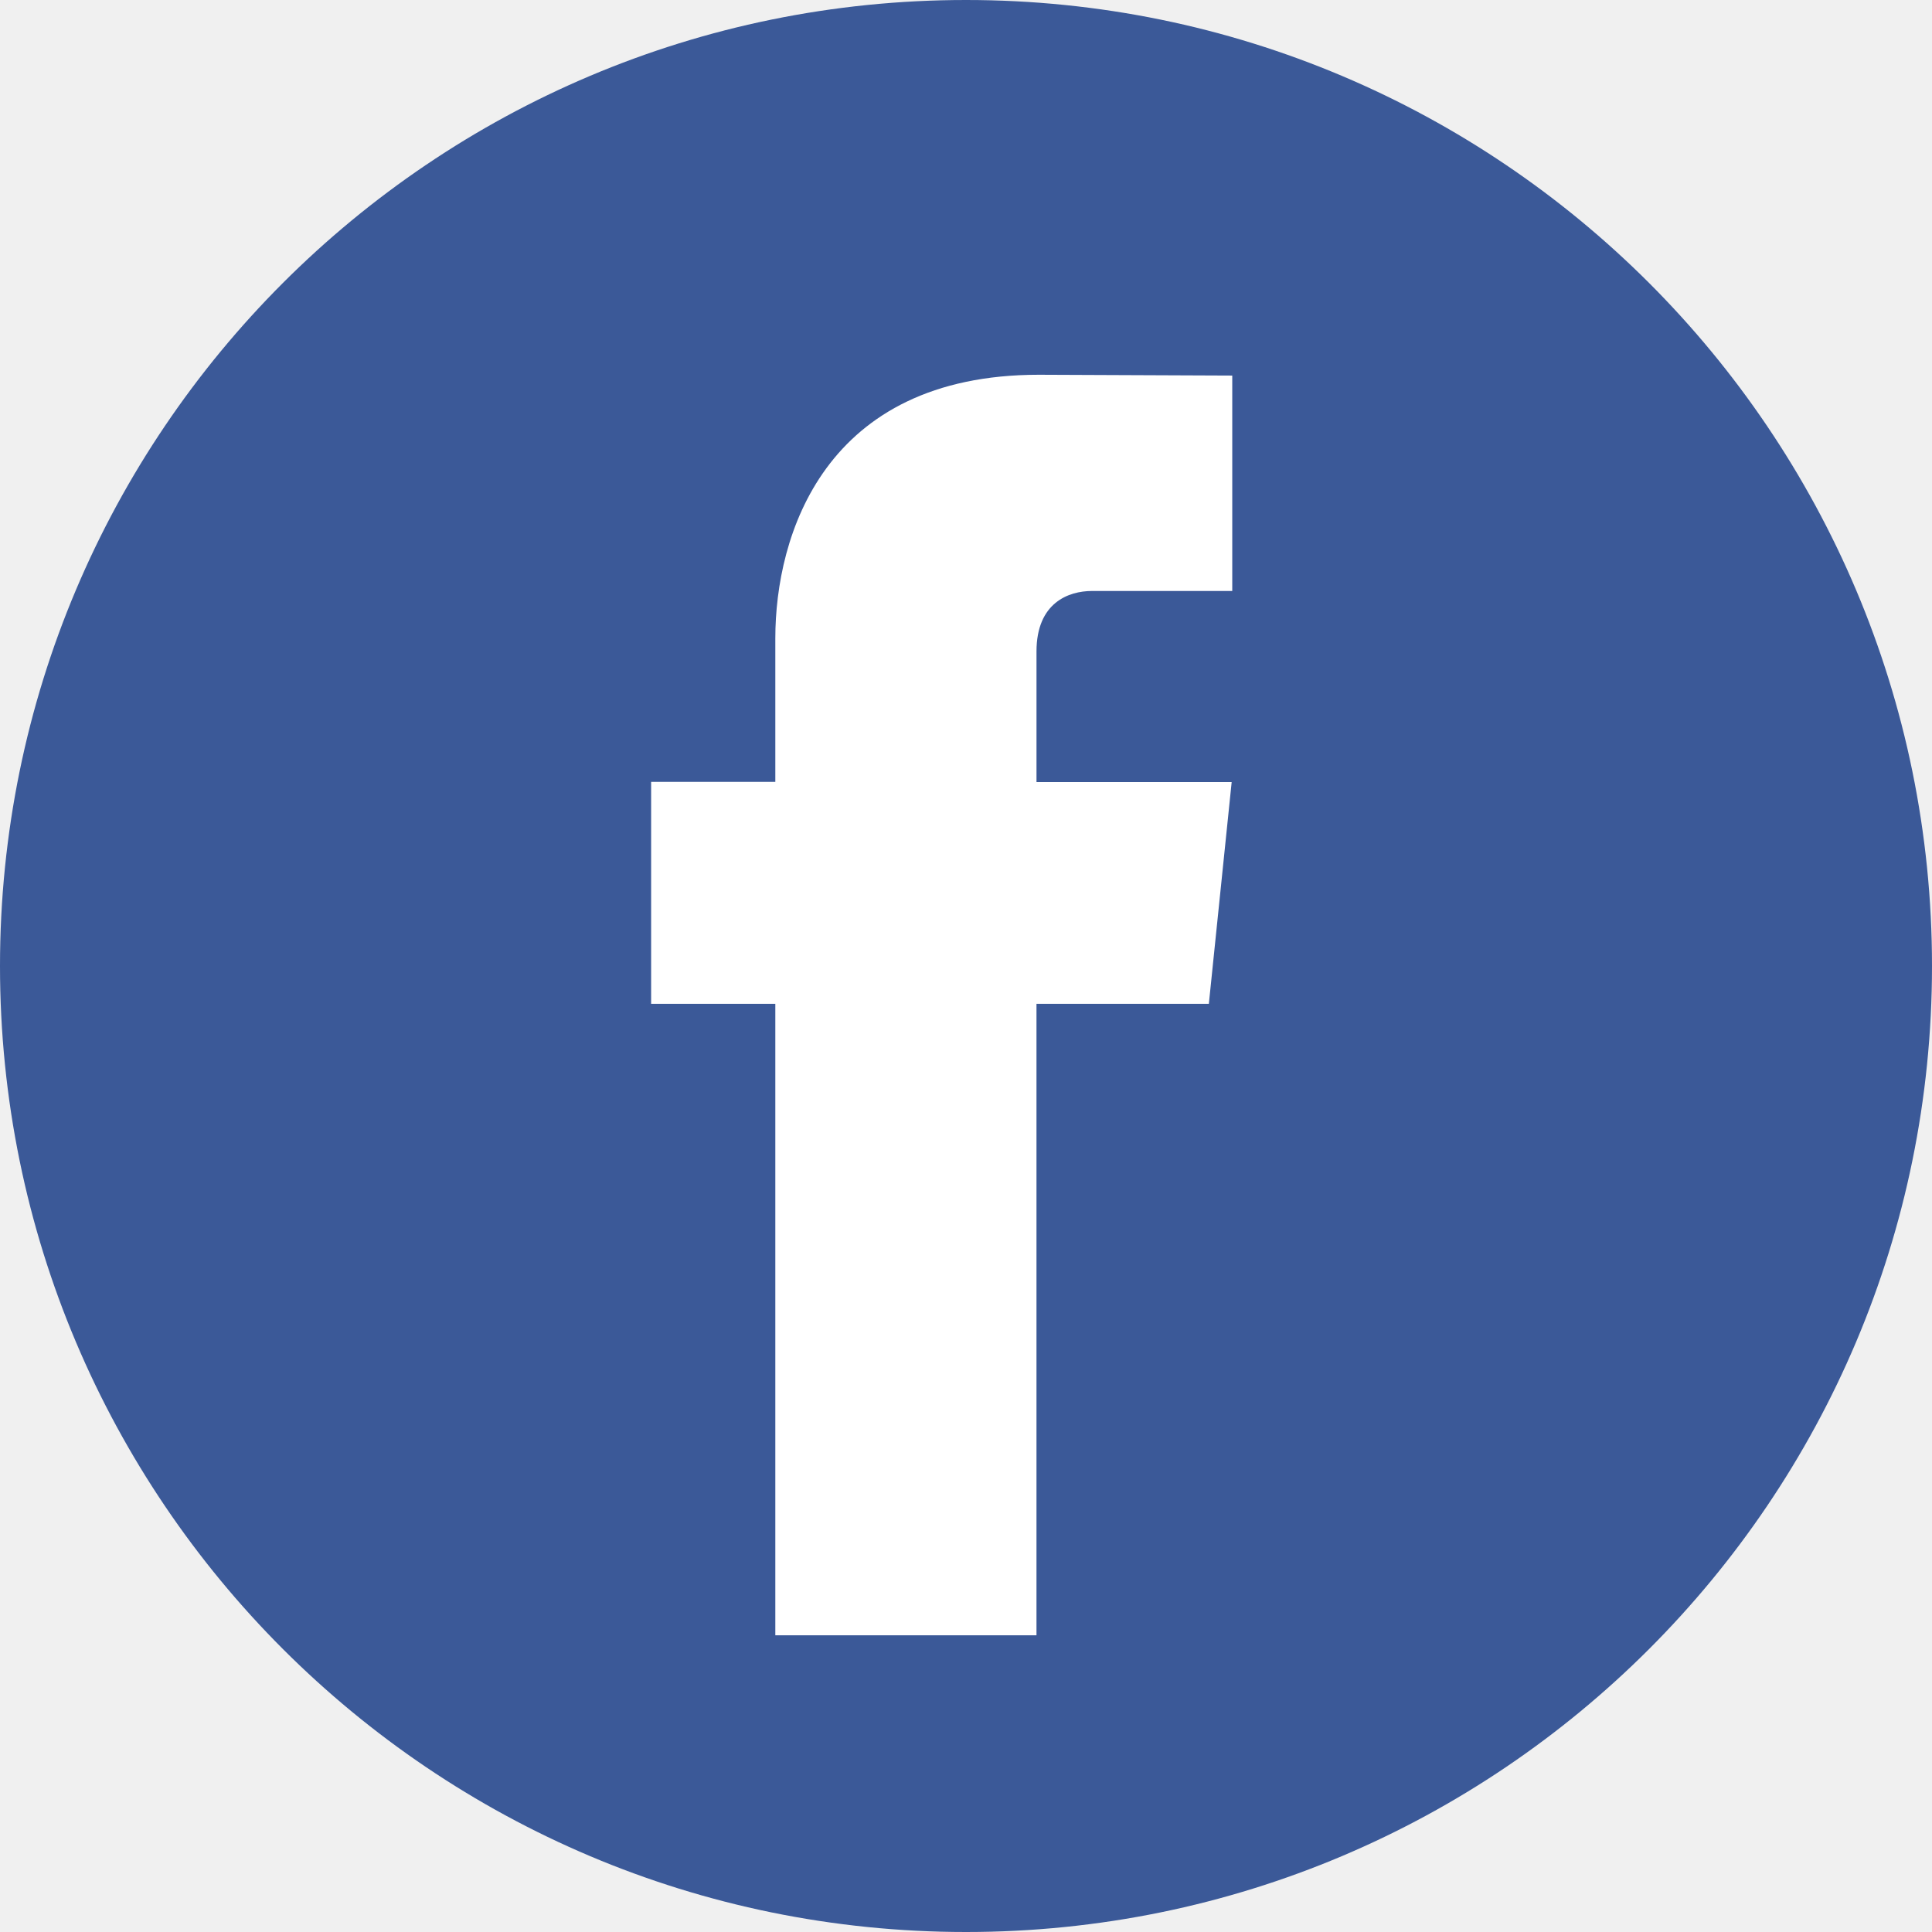
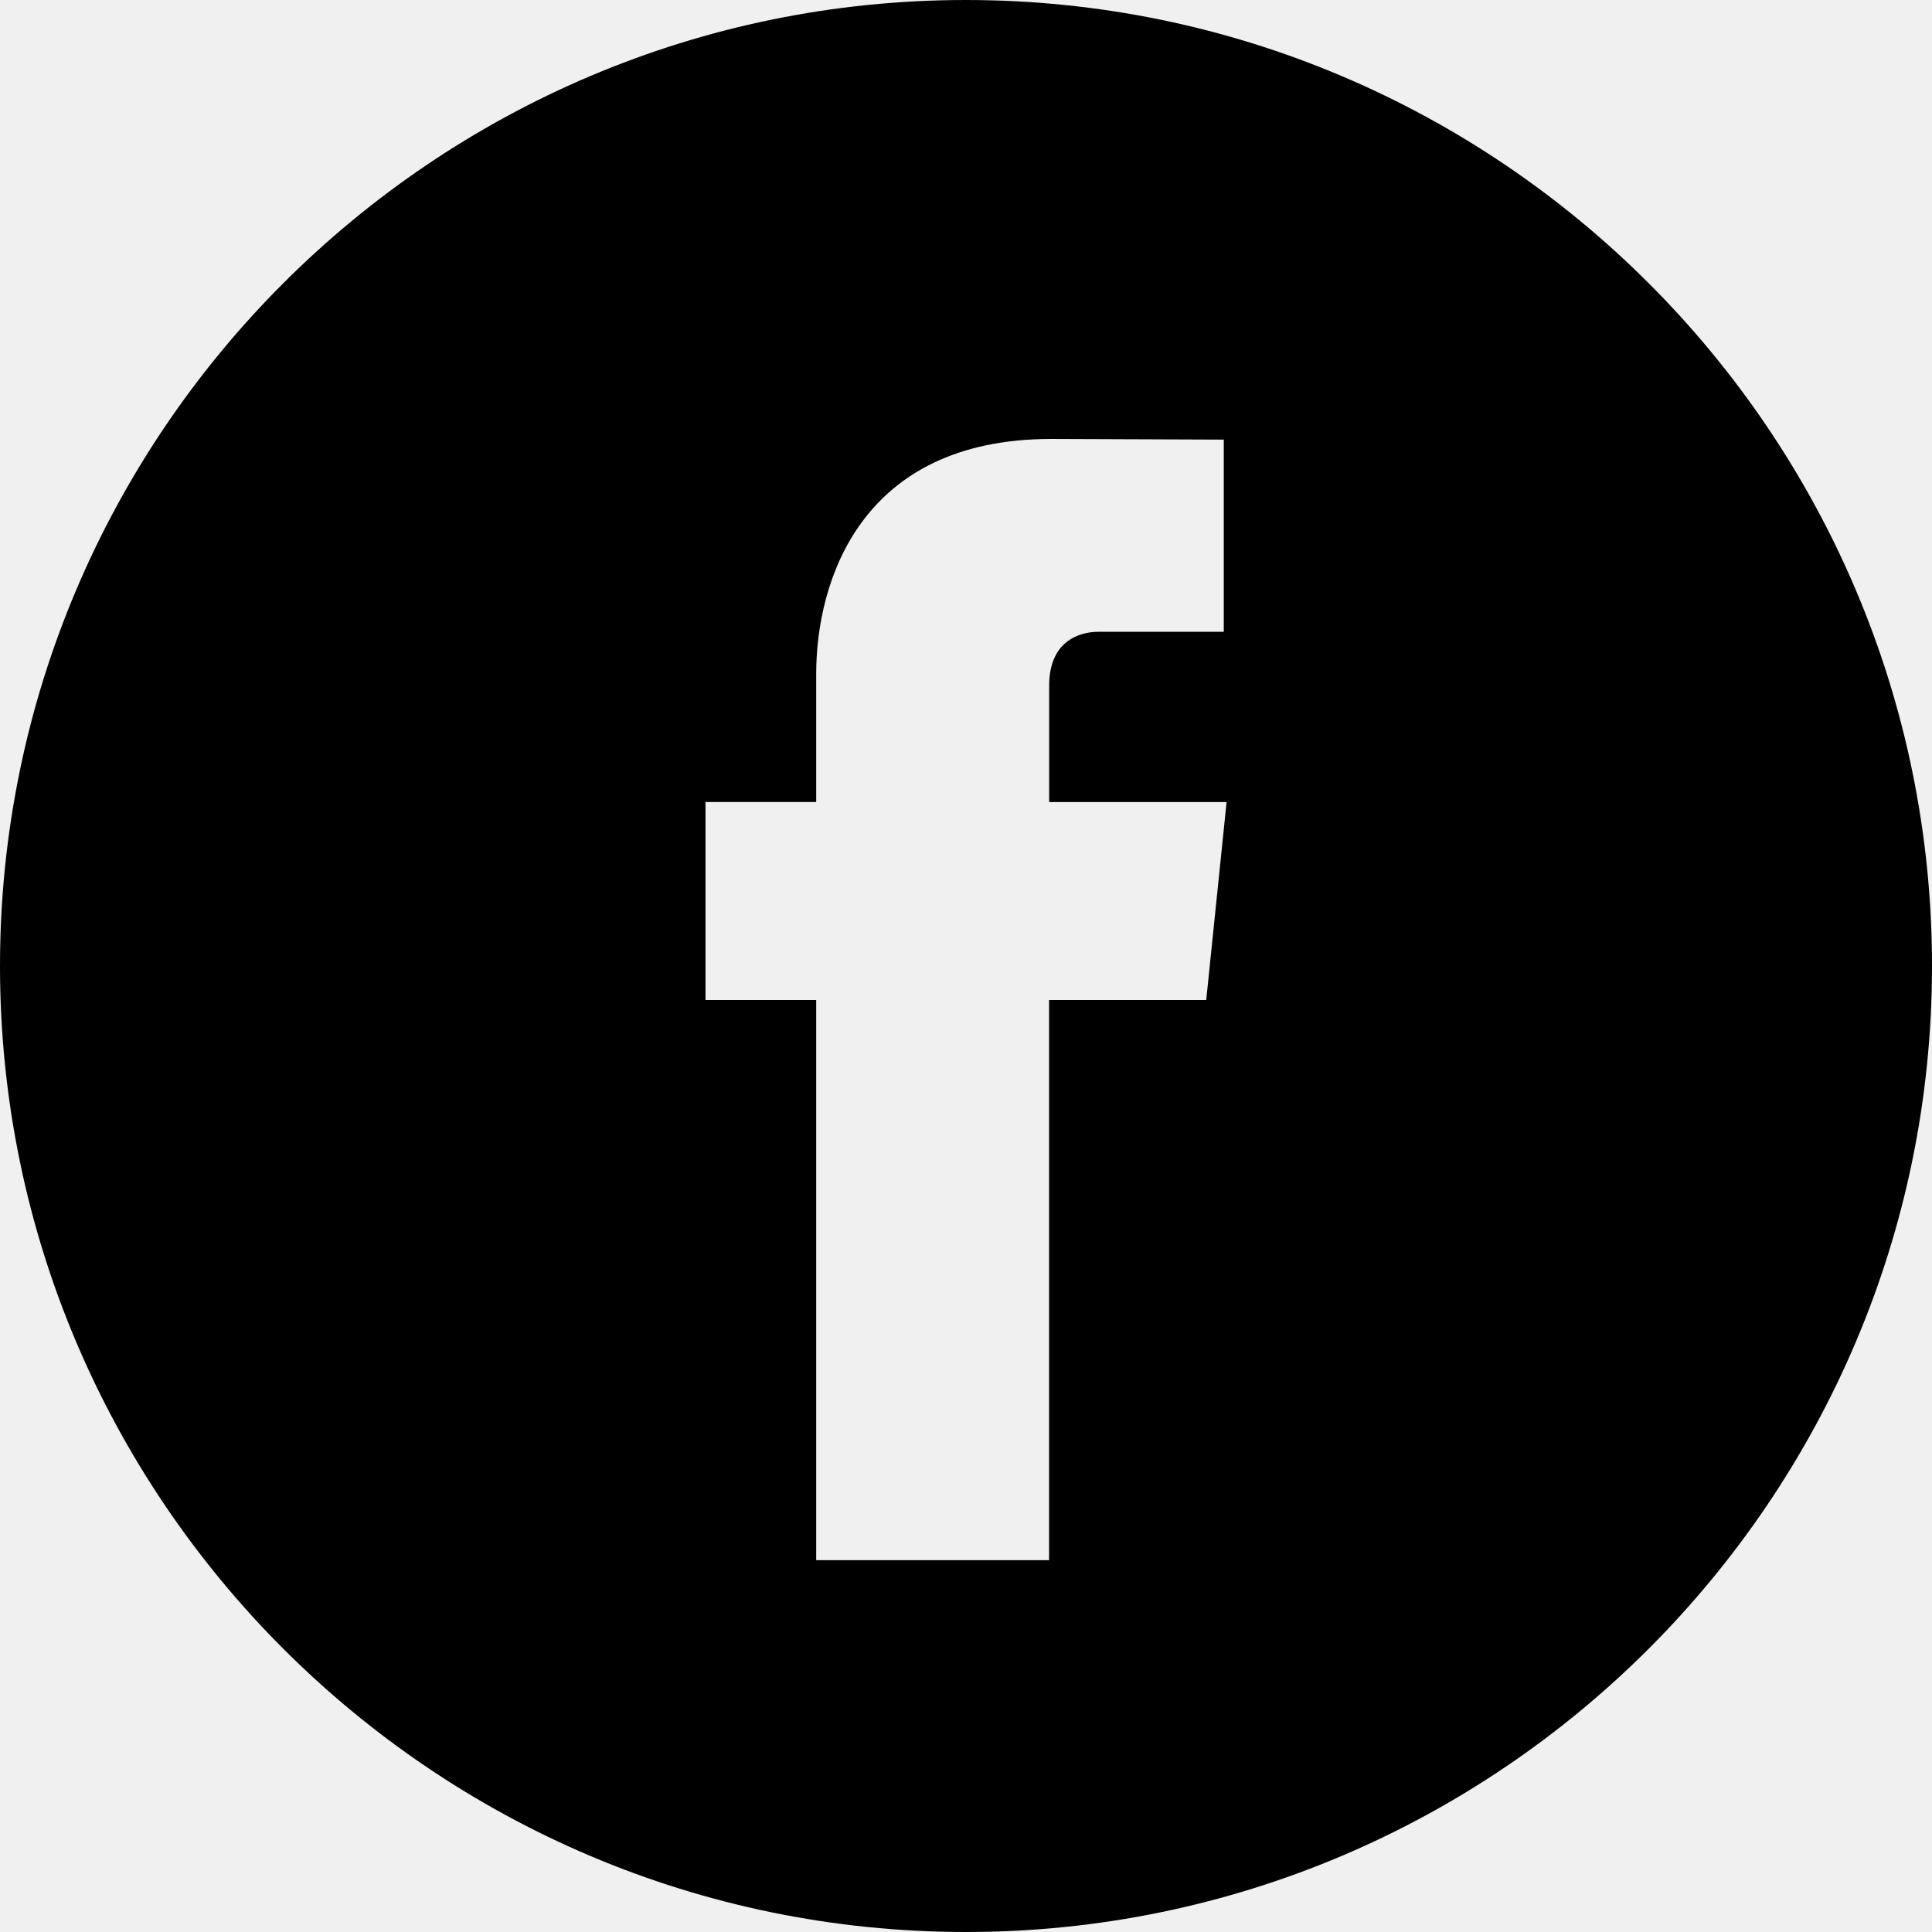
- <svg xmlns="http://www.w3.org/2000/svg" version="1.1" id="Capa_1" x="0px" y="0px" viewBox="0 0 112.196 112.196" style="enable-background:new 0 0 112.196 112.196;" xml:space="preserve">
+ <svg xmlns="http://www.w3.org/2000/svg" version="1.1" id="Capa_1" x="0px" y="0px" width="49.652px" height="49.652px" viewBox="0 0 49.652 49.652" style="enable-background:new 0 0 49.652 49.652;" xml:space="preserve">
  <g>
-     <circle style="fill:#3B5998;" cx="56.098" cy="56.098" r="56.098" />
-     <path style="fill:#FFFFFF;" d="M70.201,58.294h-10.01v36.672H45.025V58.294h-7.213V45.406h7.213v-8.34   c0-5.964,2.833-15.303,15.301-15.303L71.56,21.81v12.51h-8.151c-1.337,0-3.217,0.668-3.217,3.513v7.585h11.334L70.201,58.294z" />
+     <g>
+       <path d="M24.826,0C11.137,0,0,11.137,0,24.826c0,13.688,11.137,24.826,24.826,24.826c13.688,0,24.826-11.138,24.826-24.826    C49.652,11.137,38.516,0,24.826,0z M31,25.7h-4.039c0,6.453,0,14.396,0,14.396h-5.985c0,0,0-7.866,0-14.396h-2.845v-5.088h2.845    v-3.291c0-2.357,1.12-6.04,6.04-6.04l4.435,0.017v4.939c0,0-2.695,0-3.219,0c-0.524,0-1.269,0.262-1.269,1.386v2.99h4.56L31,25.7z    " />
+     </g>
  </g>
  <g>
</g>
  <g>
</g>
  <g>
</g>
  <g>
</g>
  <g>
</g>
  <g>
</g>
  <g>
</g>
  <g>
</g>
  <g>
</g>
  <g>
</g>
  <g>
</g>
  <g>
</g>
  <g>
</g>
  <g>
</g>
  <g>
</g>
</svg>
